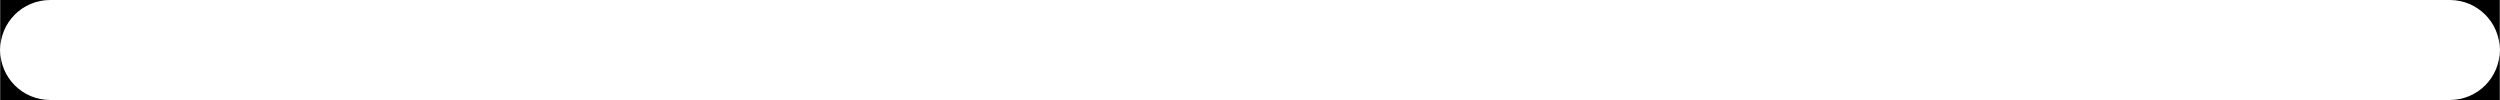
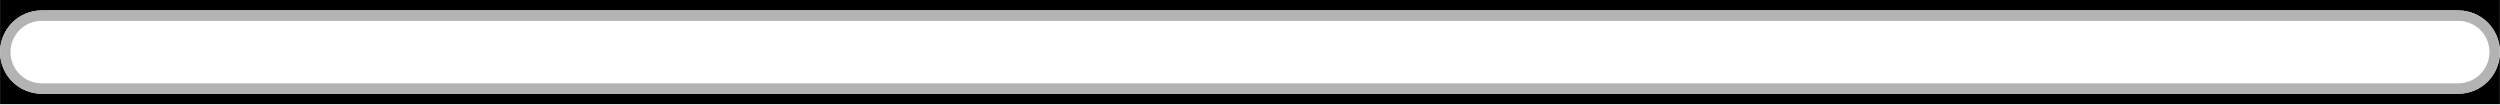
- <svg xmlns="http://www.w3.org/2000/svg" width="200" height="8" viewBox="0 0 52.917 2.117" version="1.1" id="svg8">
+ <svg xmlns="http://www.w3.org/2000/svg" width="240" height="10" viewBox="0 0 63.5 2.646" version="1.1" id="svg8">
  <defs id="defs2" />
-   <g id="layer1" transform="translate(0,-294.8833)">
-     <path style="opacity:1;fill:#000000;fill-opacity:1;stroke:none;stroke-width:3.6;stroke-linecap:round;stroke-linejoin:bevel;stroke-miterlimit:4;stroke-dasharray:none;stroke-opacity:1;paint-order:normal" d="M 0 0 L 0 4 C 0 1.784 1.784 0 4 0 L 0 0 z M 0 4 L 0 8 L 4 8 C 1.784 8 0 6.216 0 4 z M 196 0 C 198.216 0 200 1.784 200 4 L 200 0 L 196 0 z M 200 4 C 200 6.216 198.216 8 196 8 L 200 8 L 200 4 z " id="rect4516" transform="matrix(0.2645833,0,0,0.2645833,0,294.8833)" />
+   <g id="layer1" transform="translate(0,-294.3542)">
+     <path style="opacity:1;fill:#000000;fill-opacity:1;stroke:none;stroke-width:1.167;stroke-linecap:round;stroke-linejoin:bevel;stroke-miterlimit:4;stroke-dasharray:none;stroke-opacity:1;paint-order:normal" d="m 0,294.354 v 1.323 c 0,-0.586 0.472,-1.058 1.058,-1.058 H 62.442 c 0.586,0 1.058,0.472 1.058,1.058 v -1.323 z m 63.5,1.323 c 0,0.586 -0.472,1.058 -1.058,1.058 H 1.058 C 0.472,296.735 0,296.263 0,295.677 v 1.323 h 63.5 z" id="rect1097" />
+     <rect rx="0.926" ry="0.926" y="294.751" x="0.132" height="1.852" width="63.235" id="rect1101" style="opacity:1;fill:none;fill-opacity:1;stroke:#b3b3b3;stroke-width:0.265;stroke-linecap:round;stroke-linejoin:bevel;stroke-miterlimit:4;stroke-dasharray:none;stroke-opacity:1;paint-order:normal" />
  </g>
</svg>
